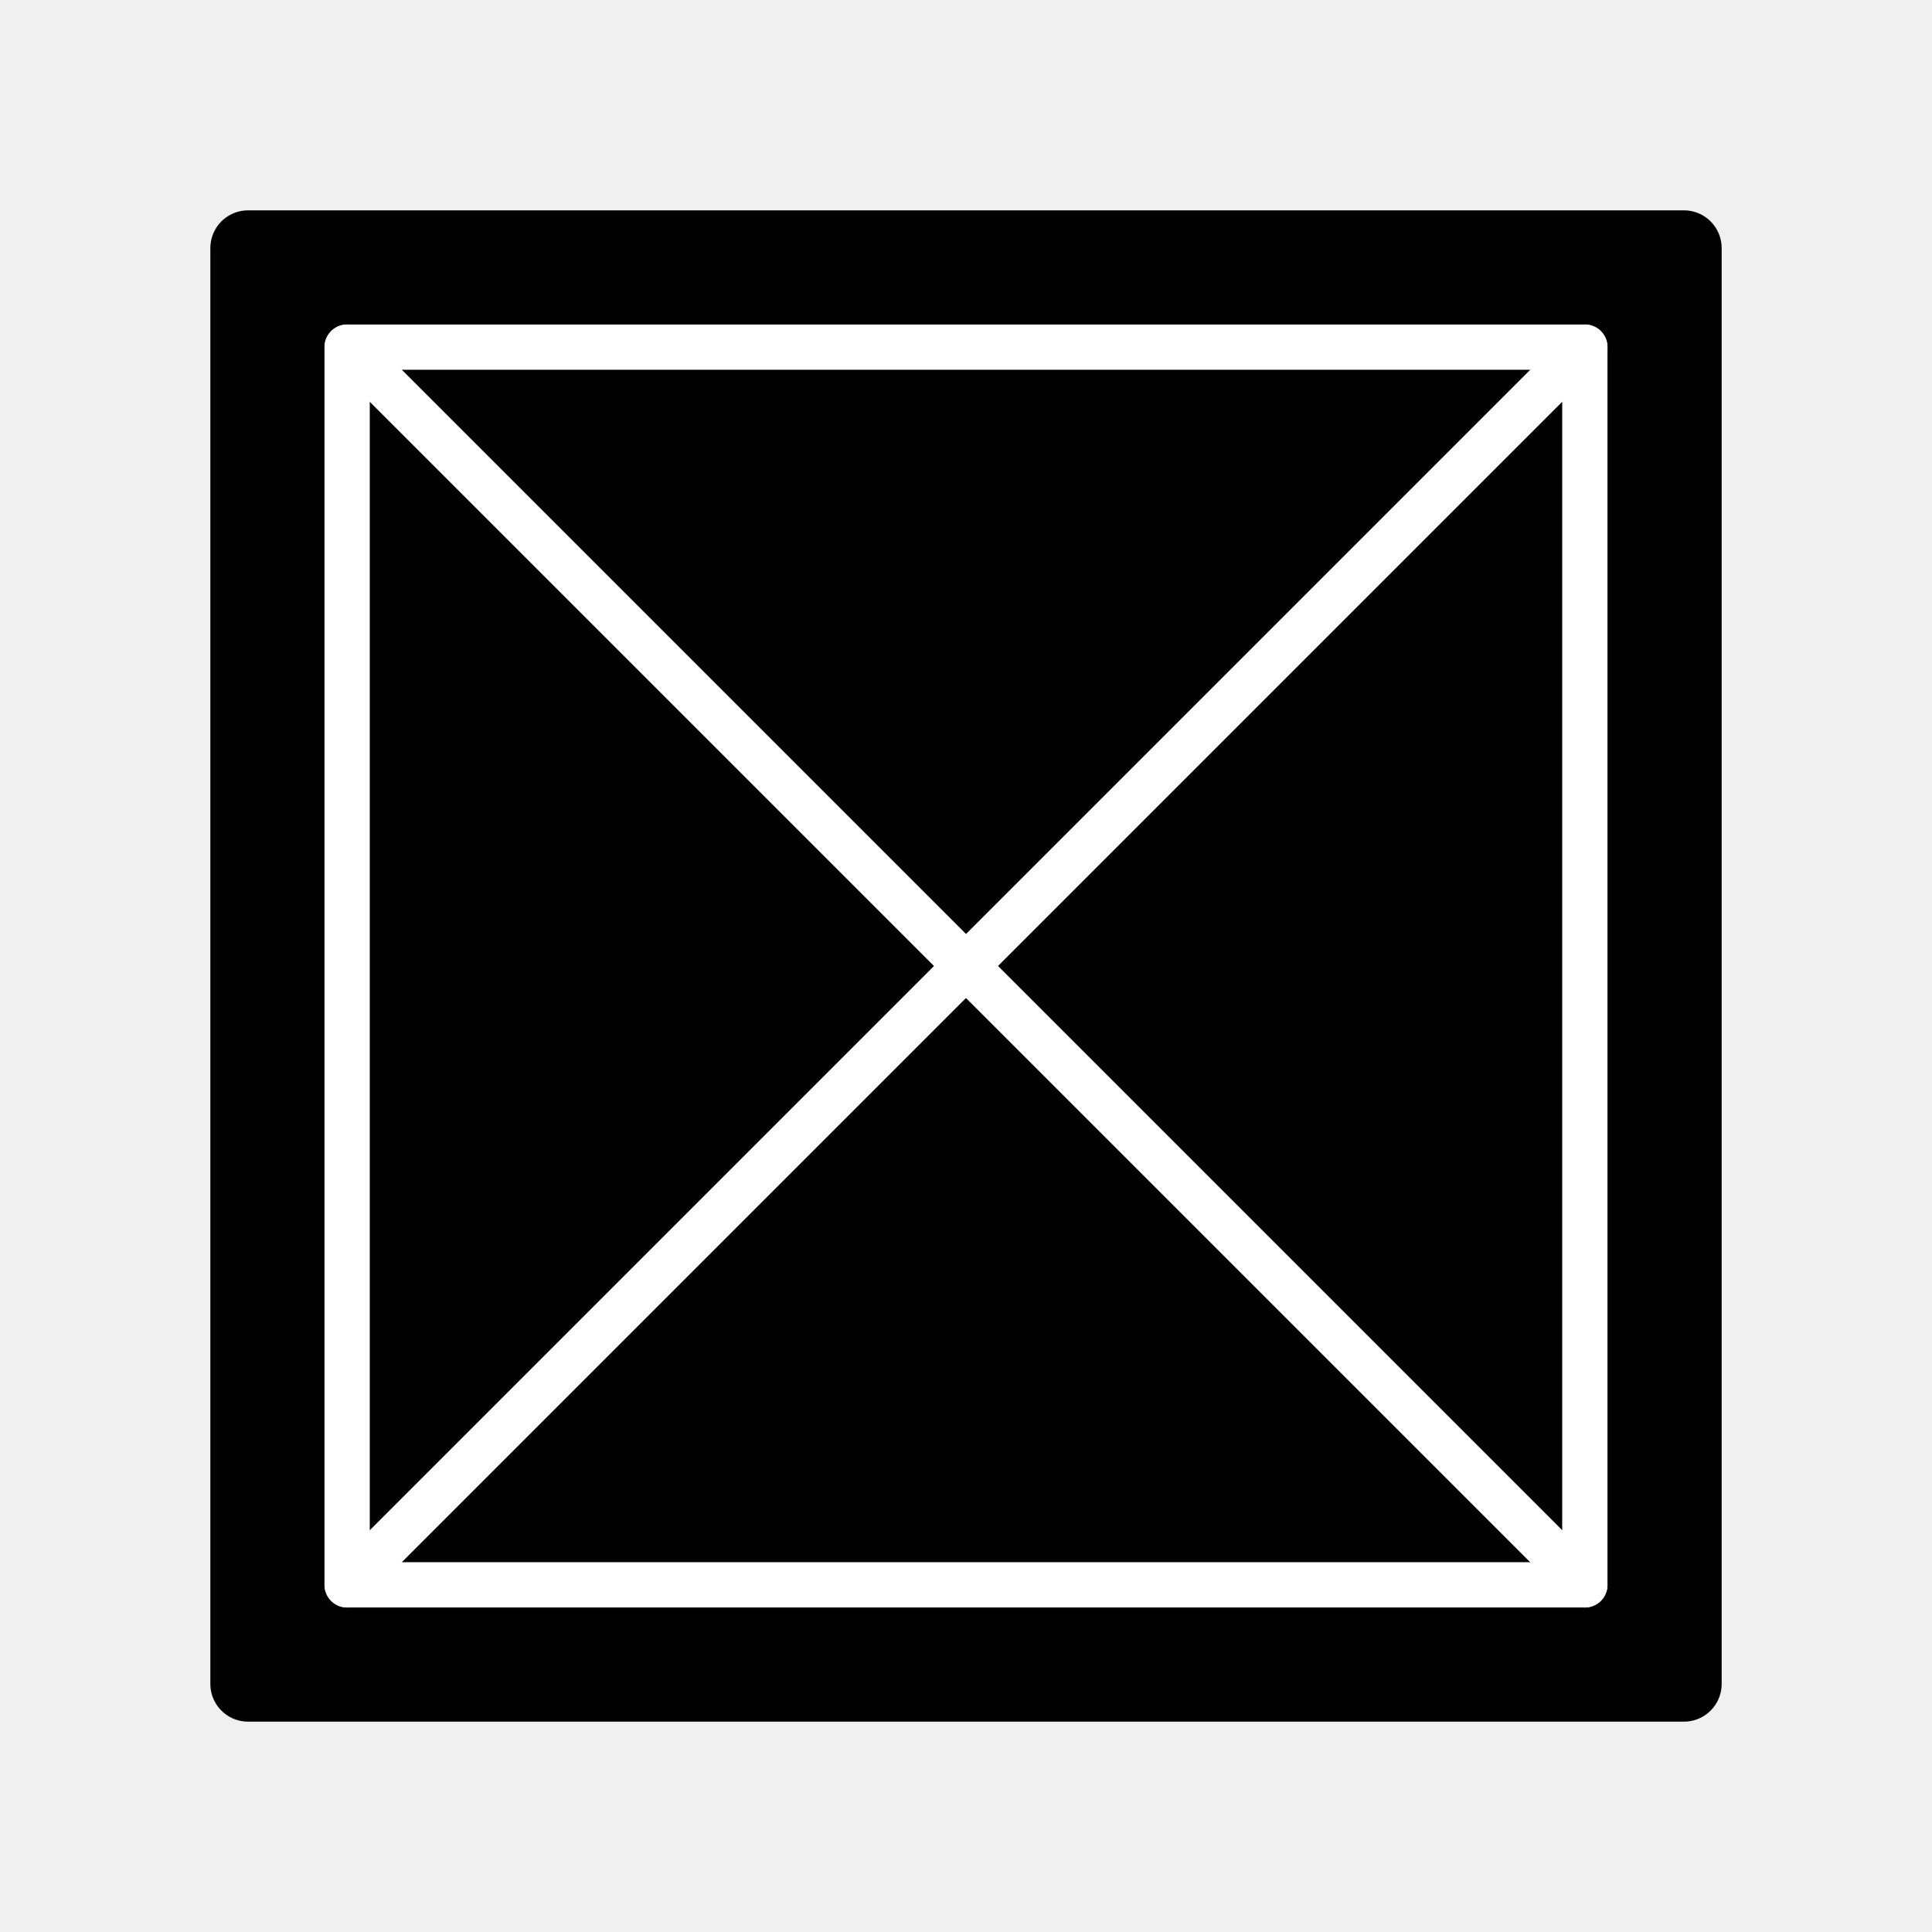
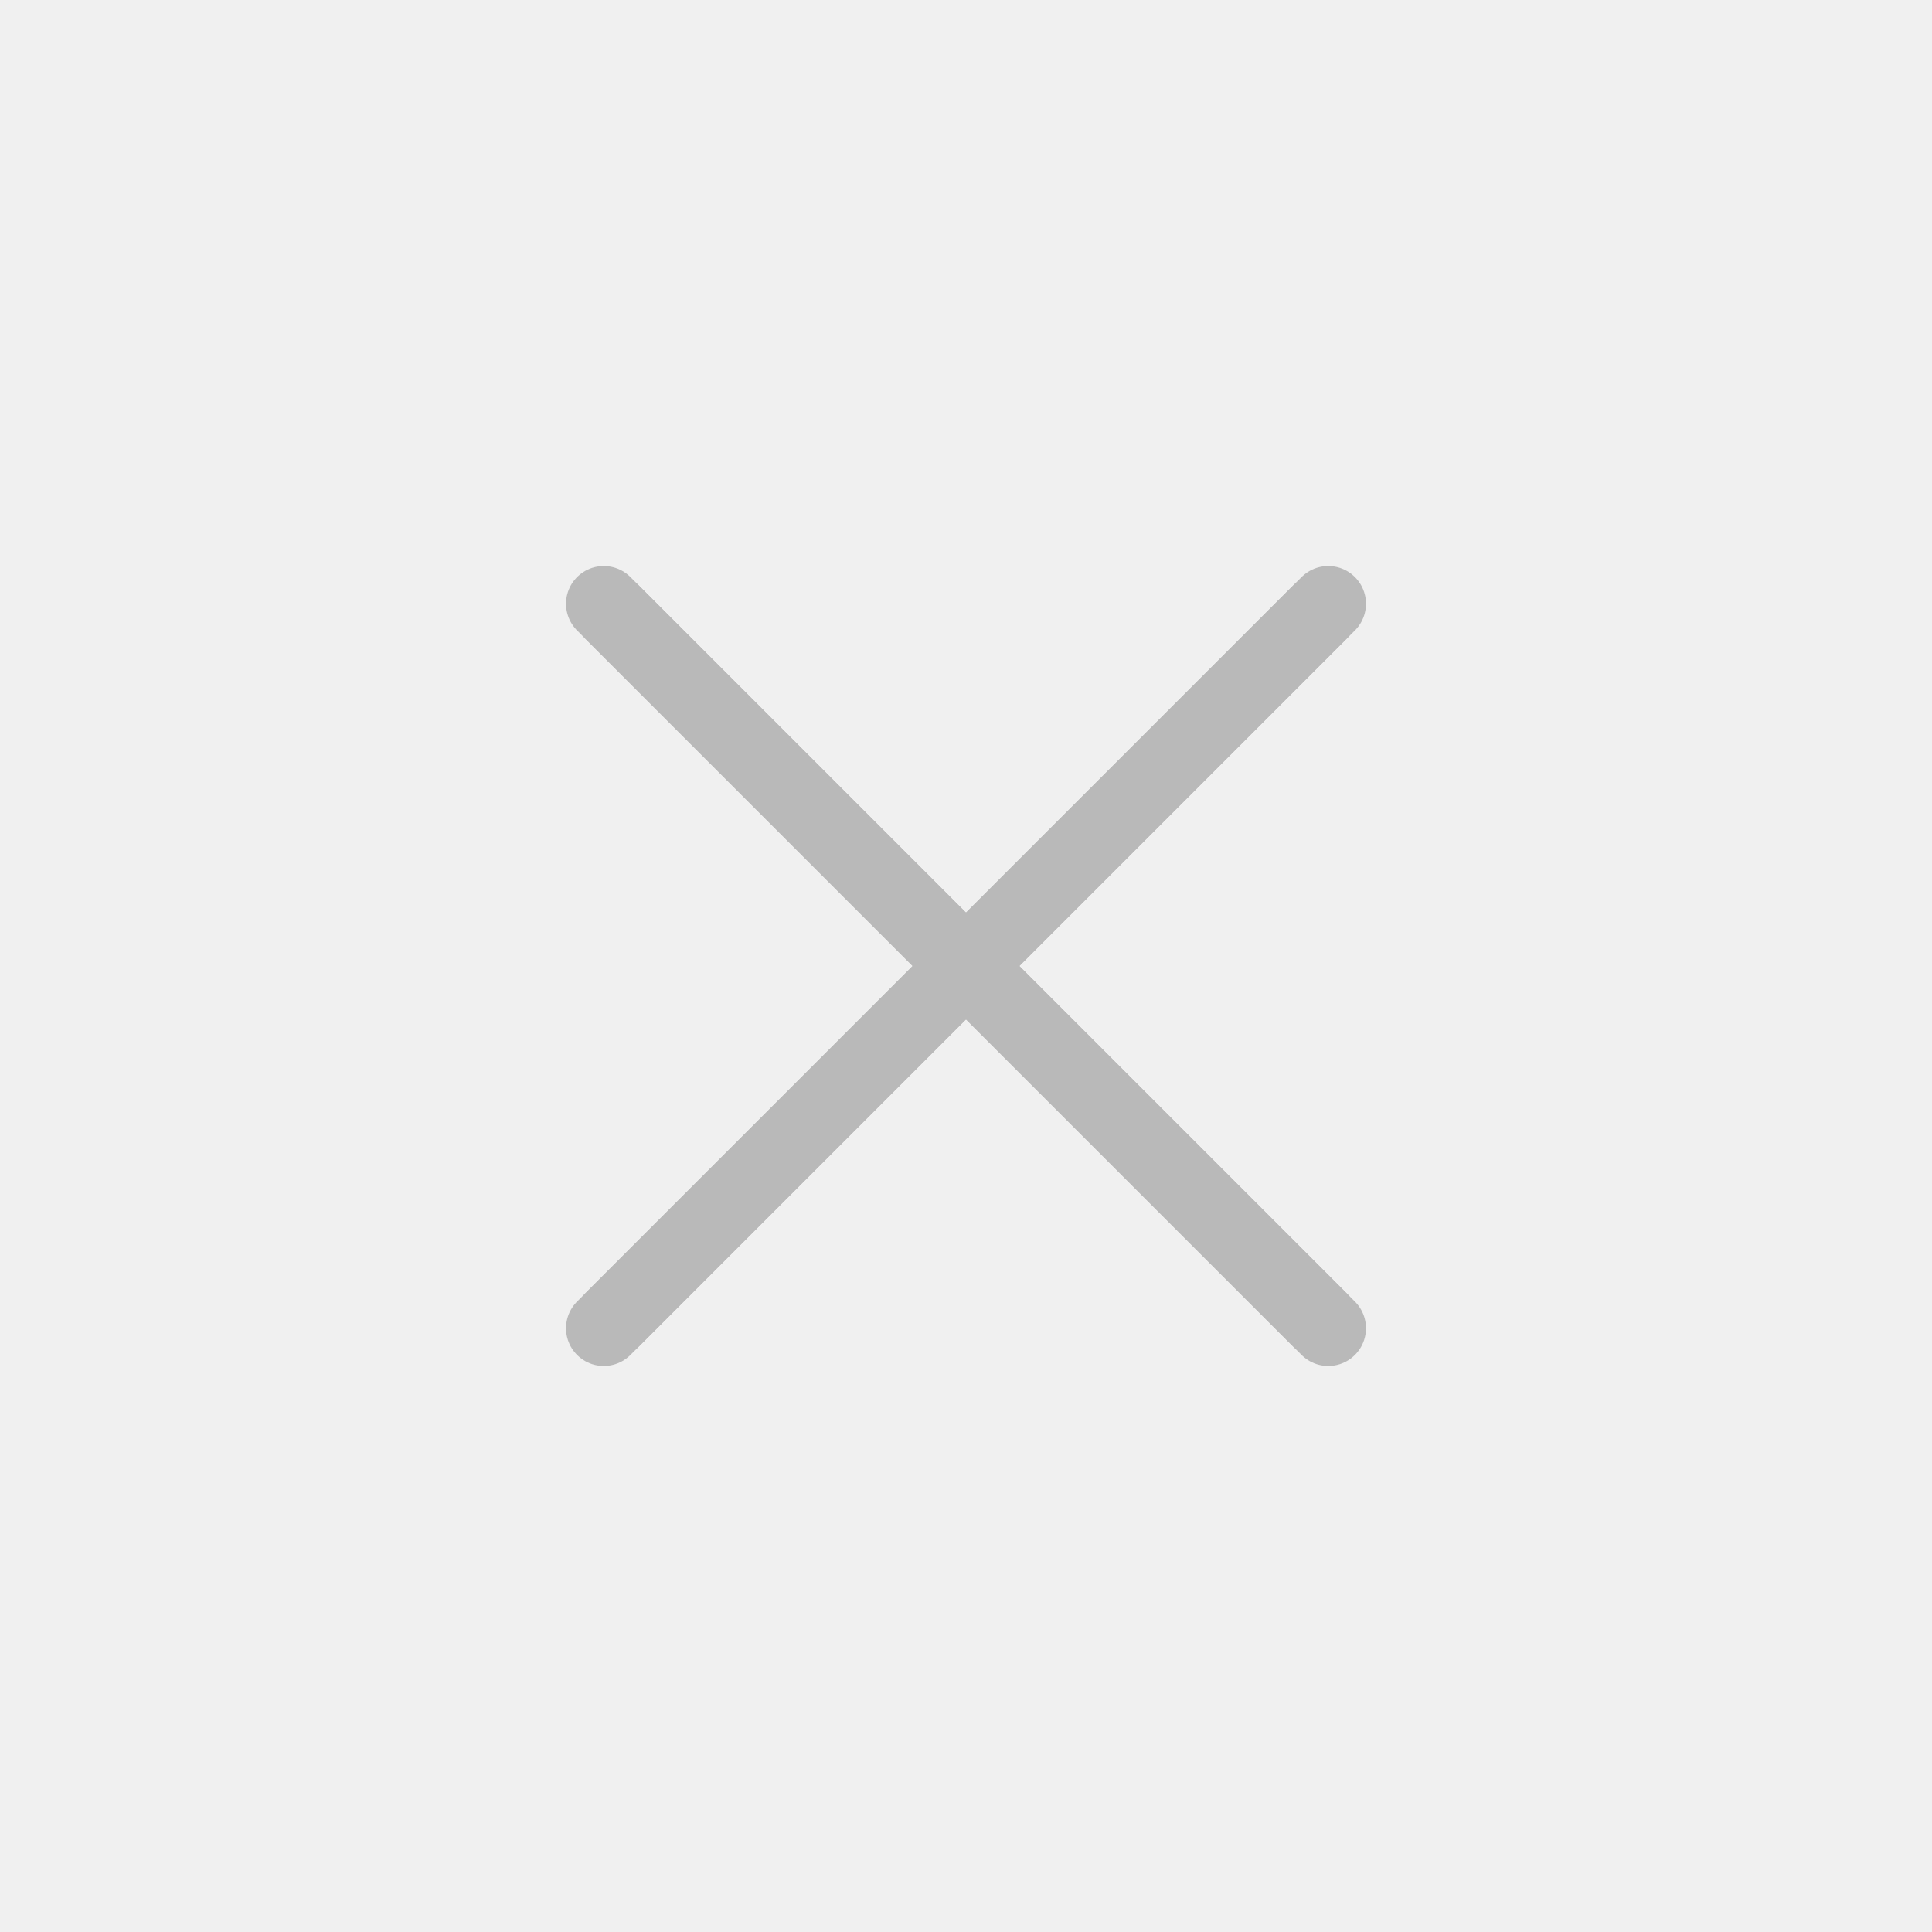
<svg xmlns="http://www.w3.org/2000/svg" viewBox="0 0 128 128" version="1.1" id="svg4" width="128" height="128">
  <defs id="defs4" />
  <g id="layer3">
-     <path id="rect1" style="fill:#000000;fill-opacity:1;stroke:#000000;stroke-width:5;stroke-linecap:round;stroke-linejoin:round;stroke-dasharray:none;stroke-opacity:1" d="M 16.436,16.436 H 111.564 V 111.564 H 16.436 Z" />
-     <path style="fill:none;stroke:#ffffff;stroke-width:3;stroke-linecap:round;stroke-linejoin:round;stroke-dasharray:none;stroke-opacity:1" d="M 105.001,22.999 22.999,105.001" id="path1" />
-     <rect style="fill:none;fill-opacity:1;stroke:#ffffff;stroke-width:3;stroke-linecap:round;stroke-linejoin:round;stroke-dasharray:none;stroke-opacity:1" id="rect4" width="82.001" height="82.001" x="22.999" y="22.999" />
-     <path style="fill:none;fill-opacity:1;stroke:#ffffff;stroke-width:3;stroke-linecap:round;stroke-linejoin:round;stroke-dasharray:none;stroke-opacity:1" d="M 22.999,22.999 105.001,105.001" id="path4" />
+     <path style="fill:none;stroke:#b9b9b9;stroke-width:5;stroke-linecap:round;stroke-linejoin:round;stroke-dasharray:none;stroke-opacity:1" d="M 88,40 40,88" id="path1" />
+     <path style="fill:none;fill-opacity:1;stroke:#b9b9b9;stroke-width:5;stroke-linecap:round;stroke-linejoin:round;stroke-dasharray:none;stroke-opacity:1" d="M 40,40 88,88" id="path4" />
+     <path style="fill:none;stroke:#b9b9b9;stroke-width:5;stroke-linecap:round;stroke-linejoin:round;stroke-opacity:1;stroke-dasharray:none" d="m 40.586,40.586 c 0,0 46.829,46.829 46.829,46.829" id="path2" />
+     <path style="fill:none;stroke:#b9b9b9;stroke-width:5;stroke-linecap:round;stroke-linejoin:round;stroke-opacity:1;stroke-dasharray:none" d="m 87.414,40.586 c 0,0 -46.829,46.829 -46.829,46.829" id="path3" />
  </g>
</svg>
